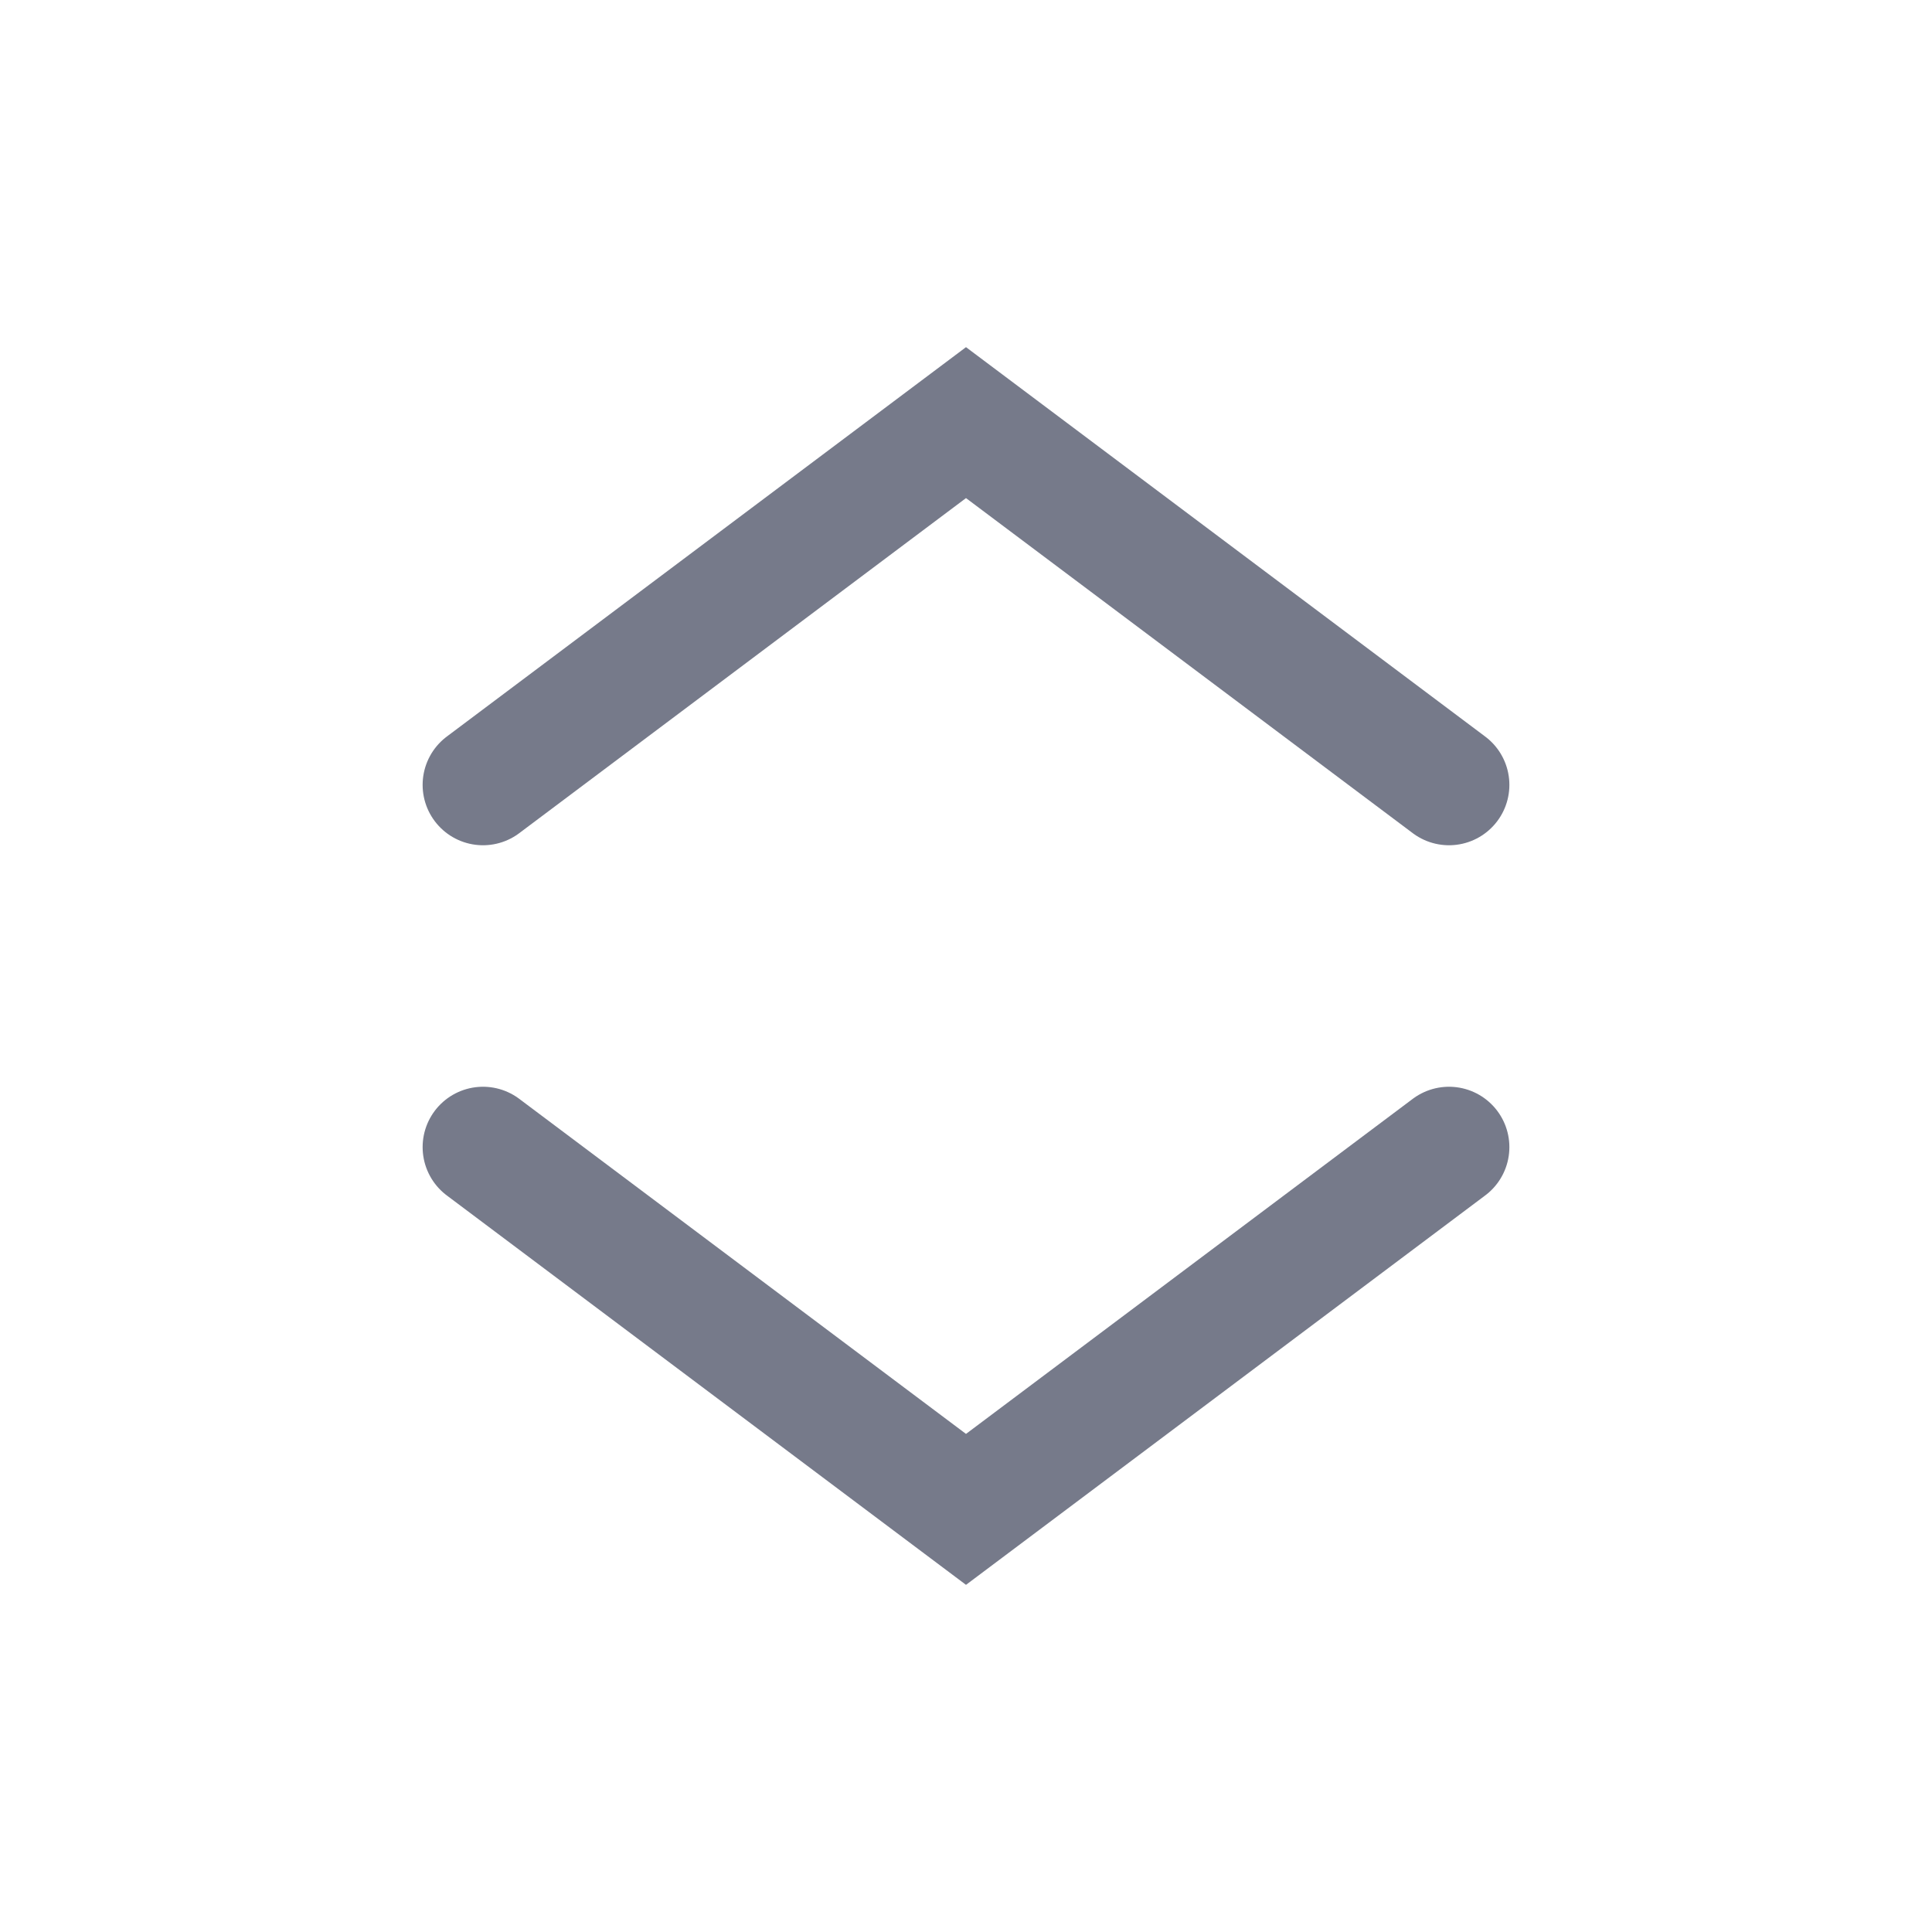
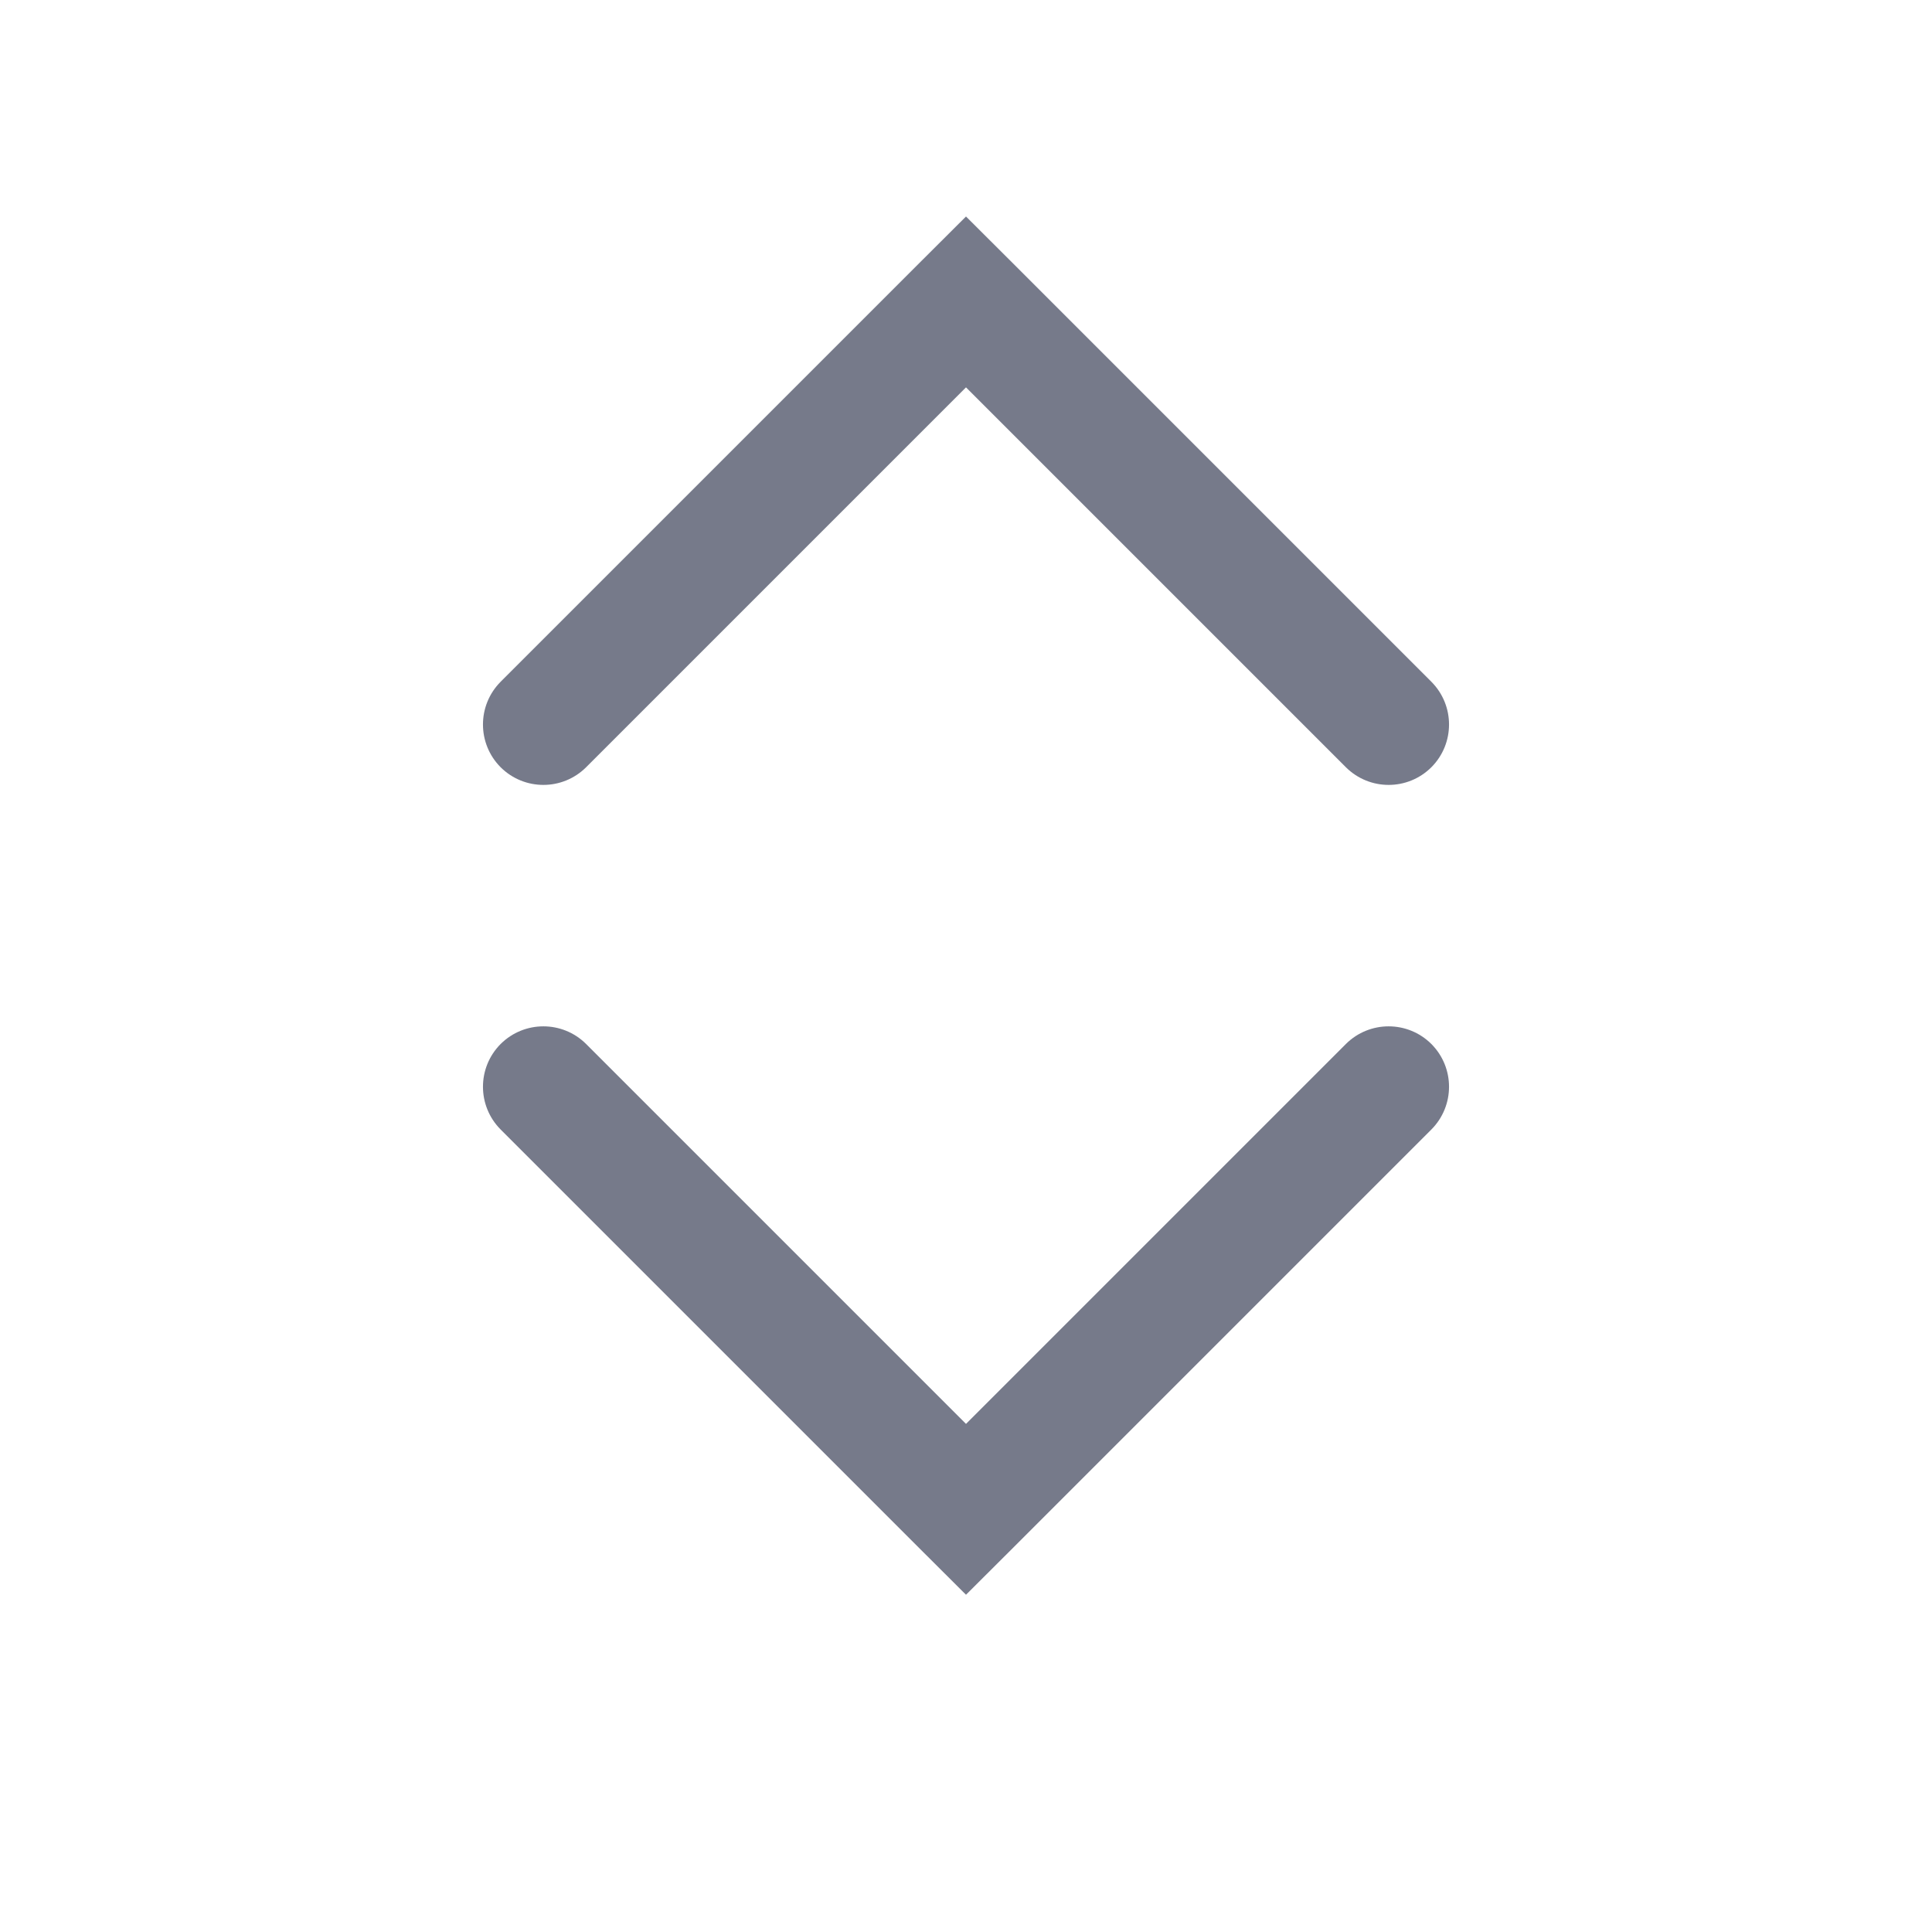
<svg xmlns="http://www.w3.org/2000/svg" width="16" height="16" viewBox="0 0 16 16" fill="none">
-   <path d="M4 6.5L8 3.5L12 6.5" stroke="#767A8A" stroke-linecap="round" />
-   <path d="M4 9.5L8 12.5L12 9.5" stroke="#767A8A" stroke-linecap="round" />
+   <path d="M4.854 6.354C4.658 6.549 4.342 6.549 4.146 6.354C3.951 6.158 3.951 5.842 4.146 5.646L4.854 6.354ZM8 2.5L7.646 2.146L8 1.793L8.354 2.146L8 2.5ZM11.854 5.646C12.049 5.842 12.049 6.158 11.854 6.354C11.658 6.549 11.342 6.549 11.146 6.354L11.854 5.646ZM4.146 5.646L7.646 2.146L8.354 2.854L4.854 6.354L4.146 5.646ZM8.354 2.146L11.854 5.646L11.146 6.354L7.646 2.854L8.354 2.146Z" fill="#767A8A" />
+   <path d="M4.854 8.646C4.658 8.451 4.342 8.451 4.146 8.646C3.951 8.842 3.951 9.158 4.146 9.354L4.854 8.646ZM8 12.5L7.646 12.854L8 13.207L8.354 12.854L8 12.5ZM11.854 9.354C12.049 9.158 12.049 8.842 11.854 8.646C11.658 8.451 11.342 8.451 11.146 8.646L11.854 9.354ZM4.146 9.354L7.646 12.854L8.354 12.146L4.854 8.646L4.146 9.354ZM8.354 12.854L11.854 9.354L11.146 8.646L7.646 12.146L8.354 12.854Z" fill="#767A8A" />
</svg>
